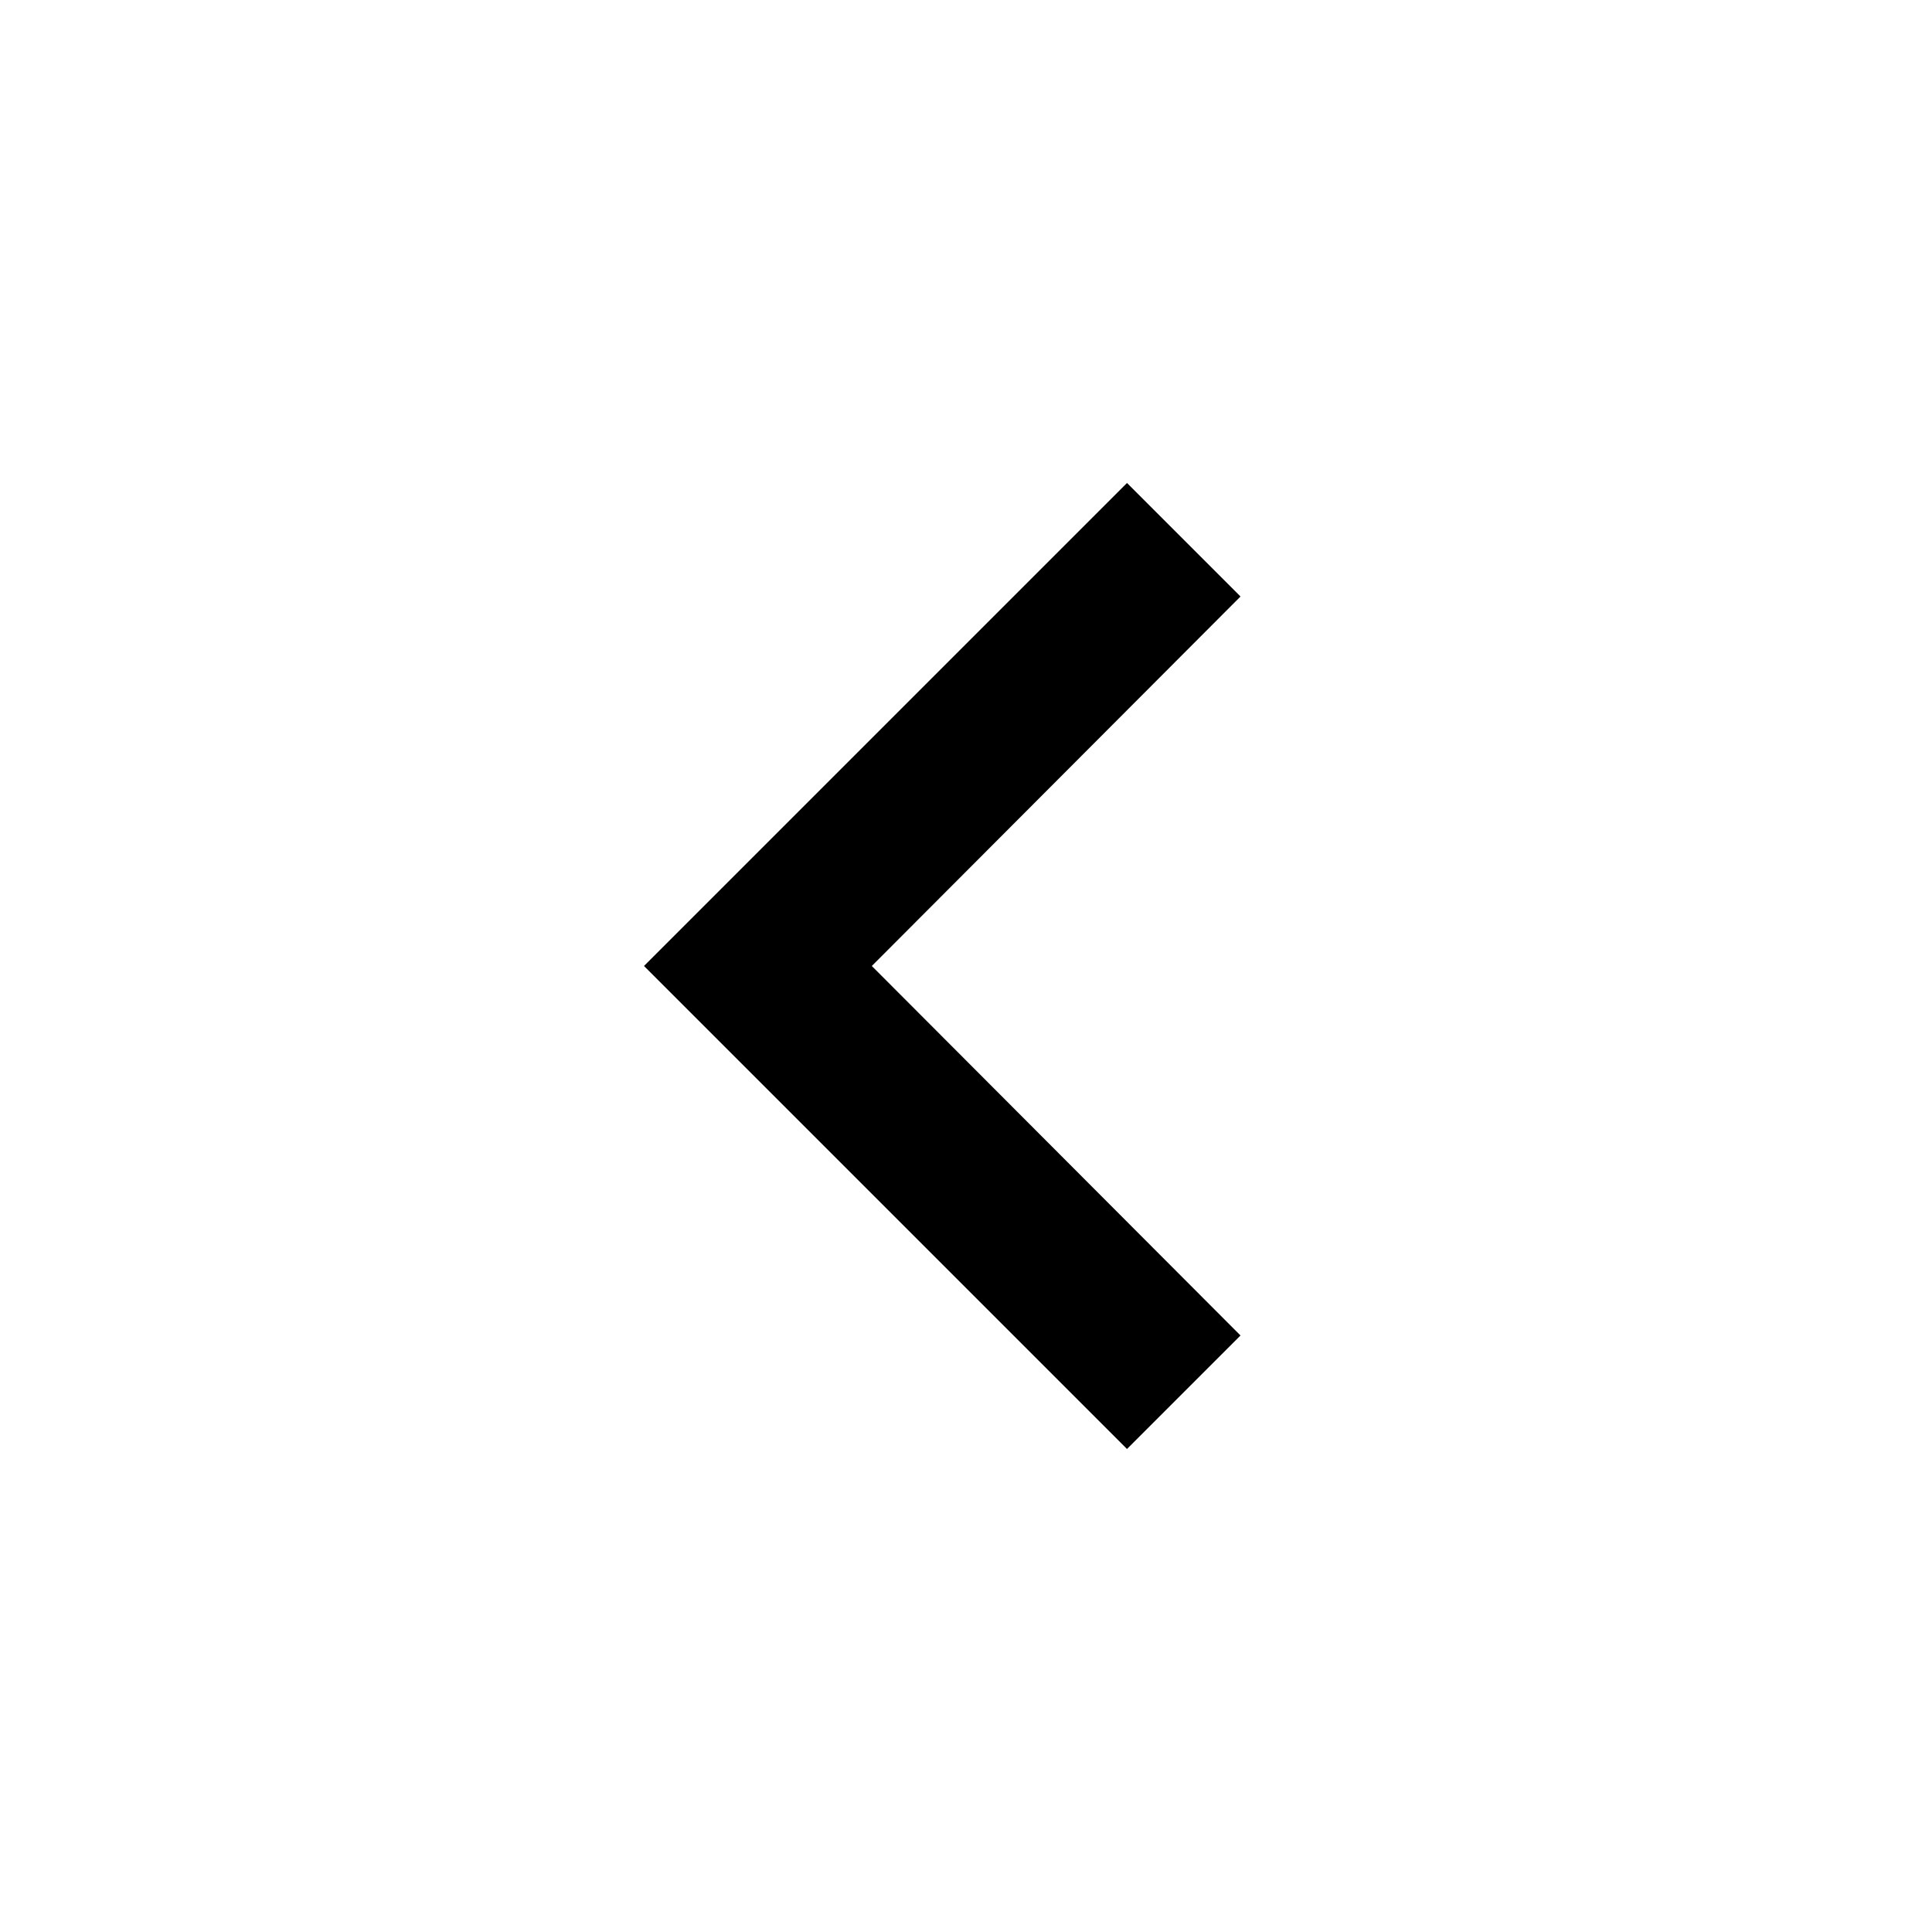
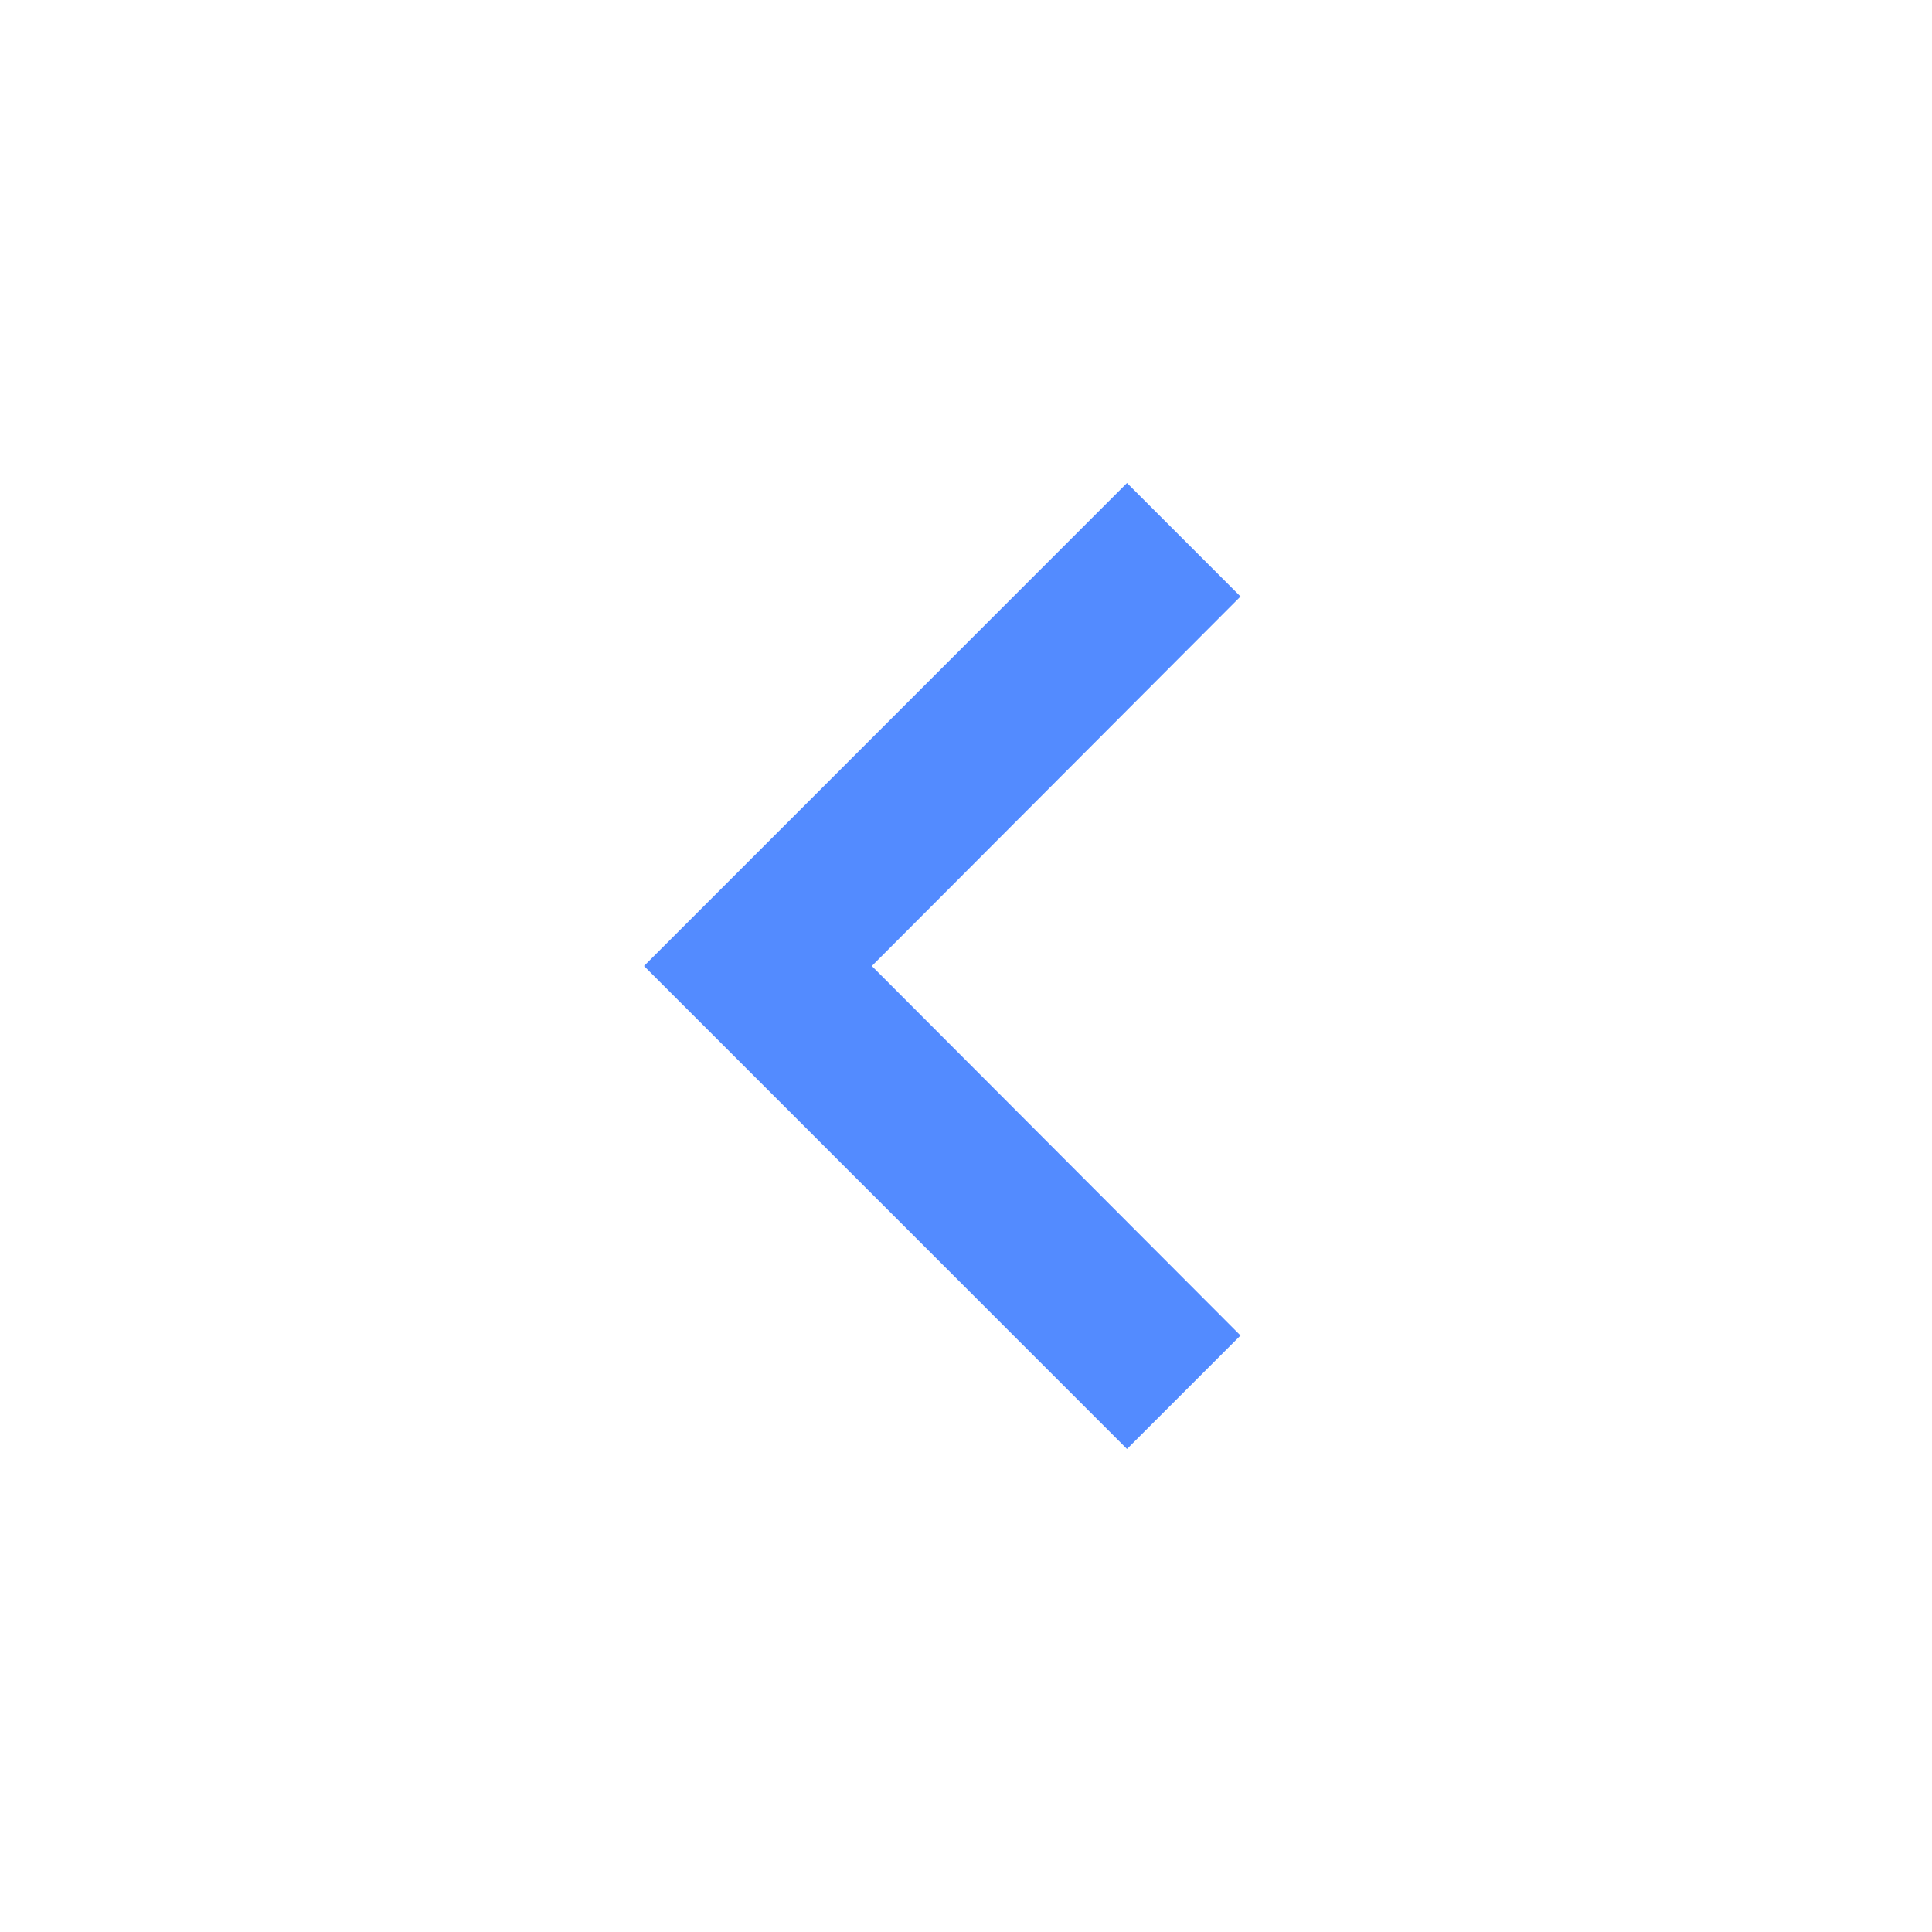
- <svg xmlns="http://www.w3.org/2000/svg" height="24px" viewBox="0 0 24 24" width="24px" fill="#000000">
+ <svg xmlns="http://www.w3.org/2000/svg" height="24px" viewBox="0 0 24 24" width="24px" fill="#538BFF">
  <path d="M0 0h24v24H0z" fill="none" />
  <path d="M15.41 7.41L14 6l-6 6 6 6 1.41-1.41L10.83 12z" />
</svg>
